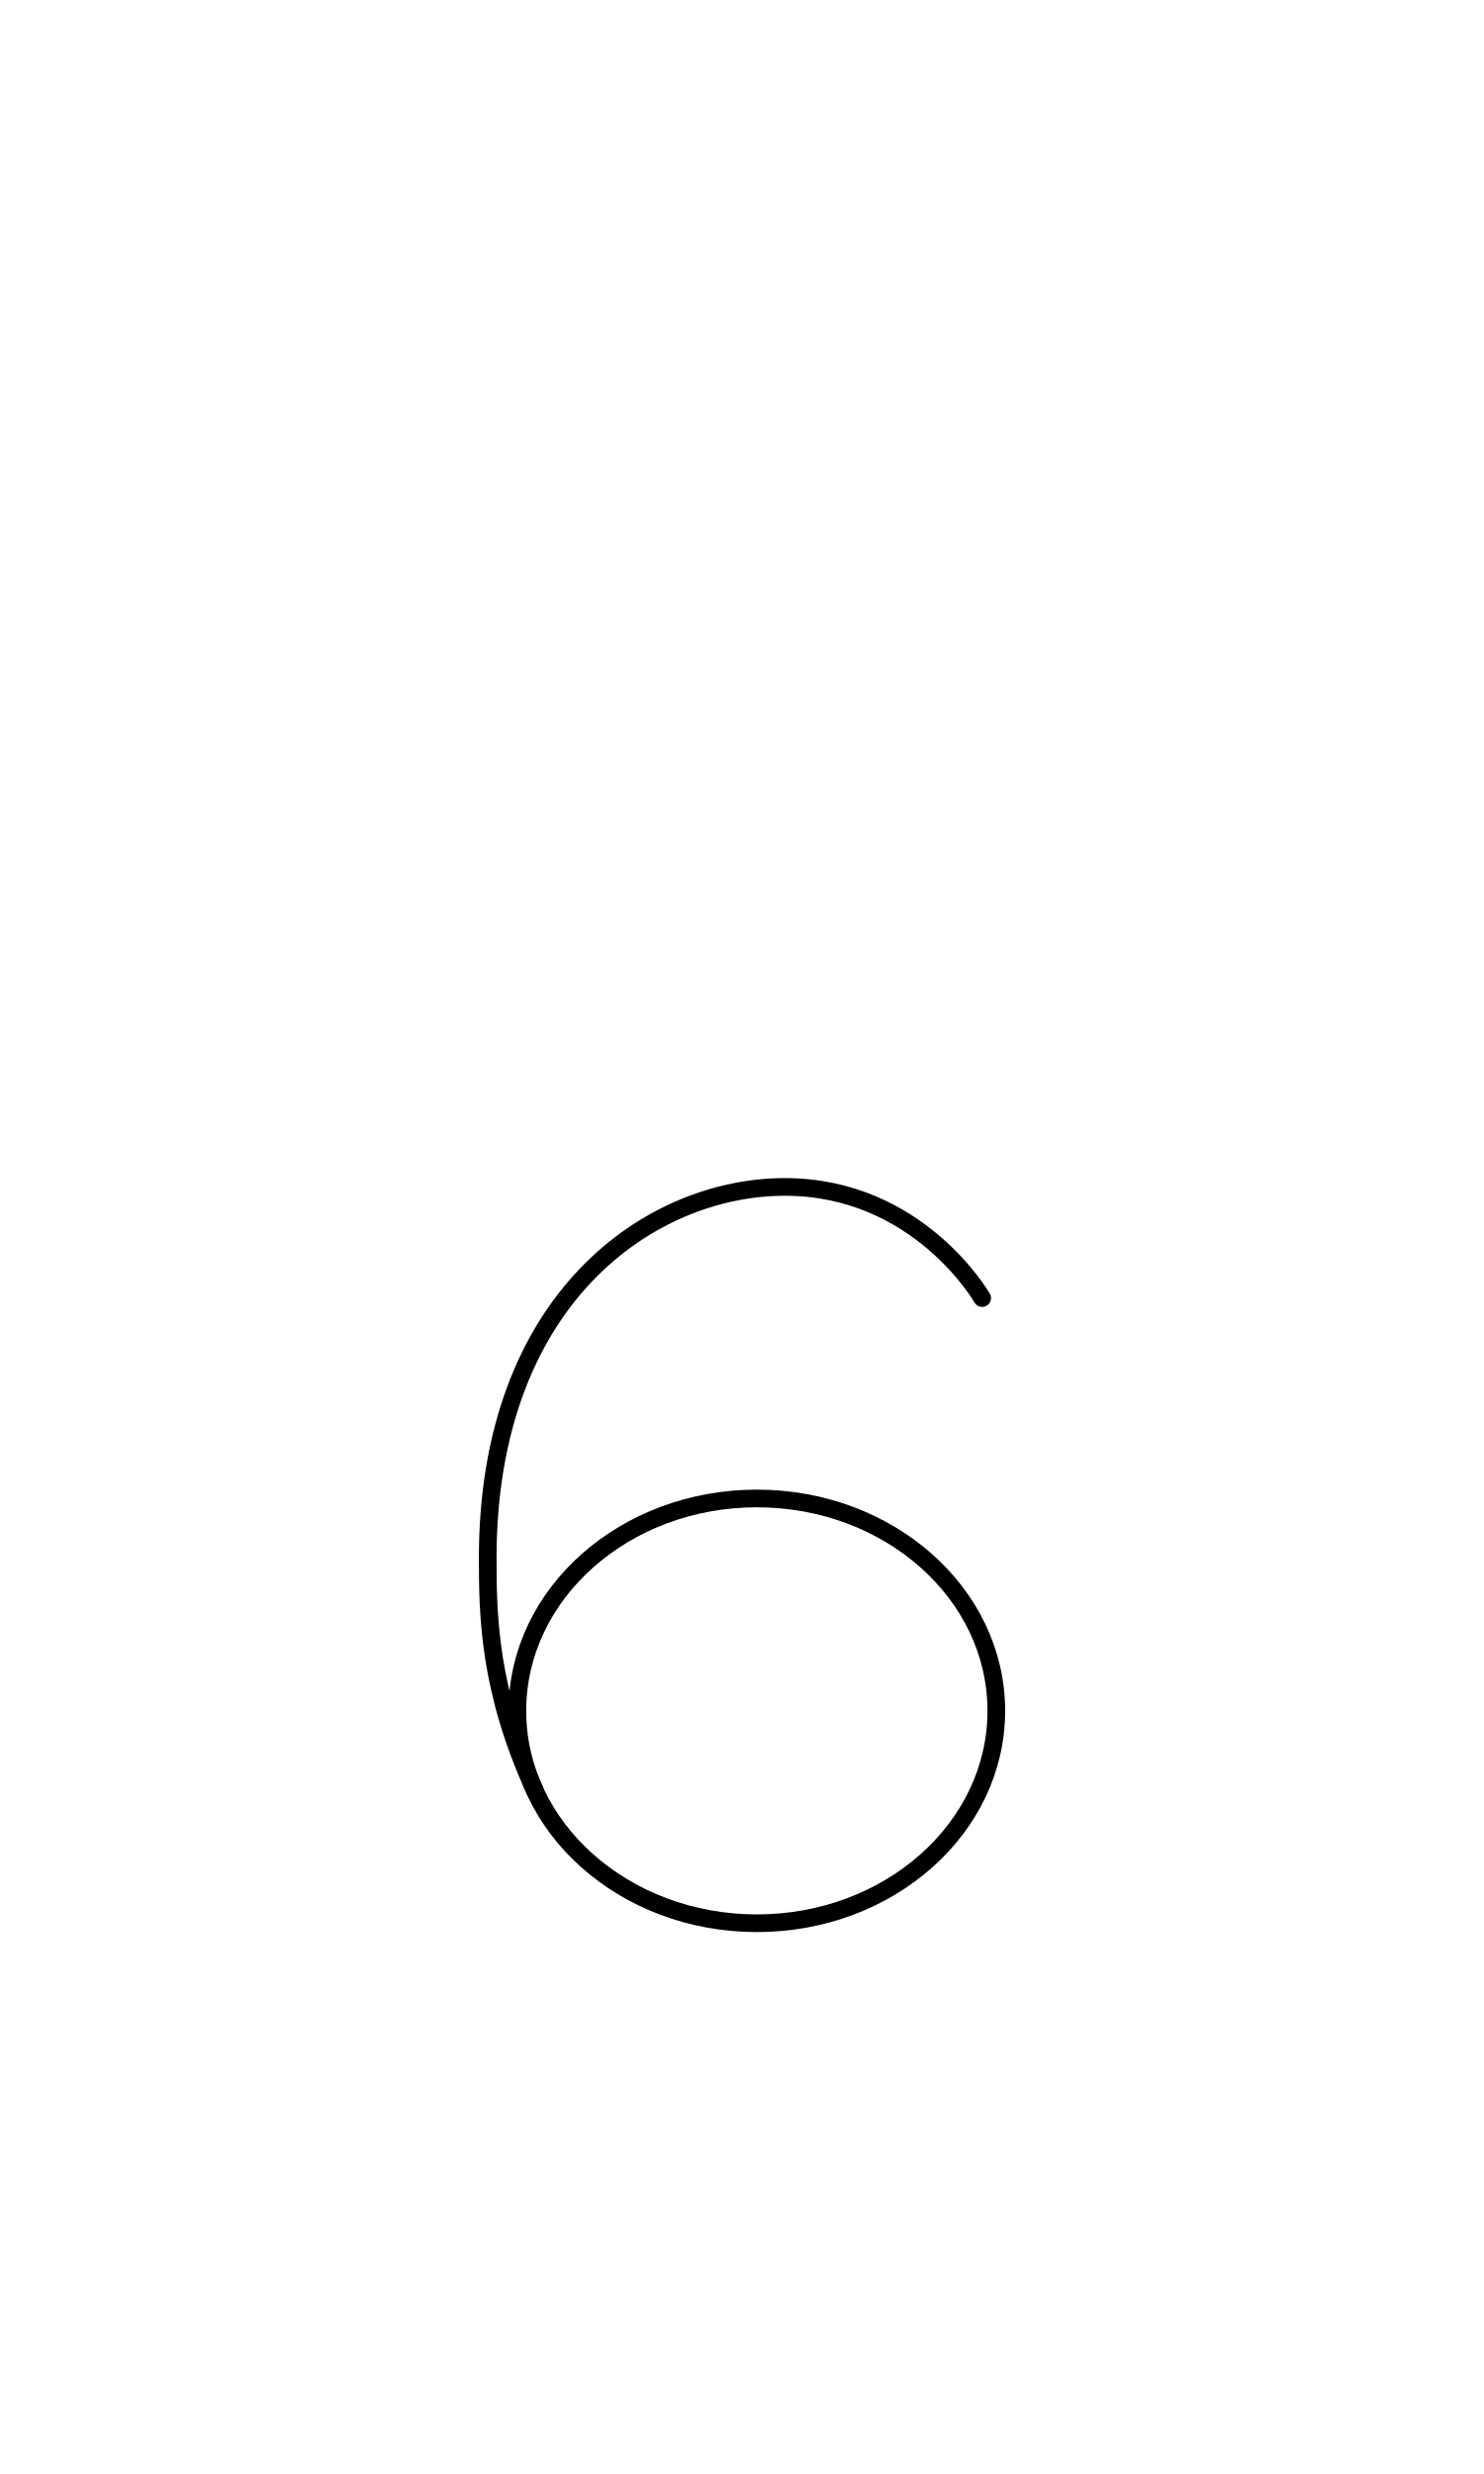
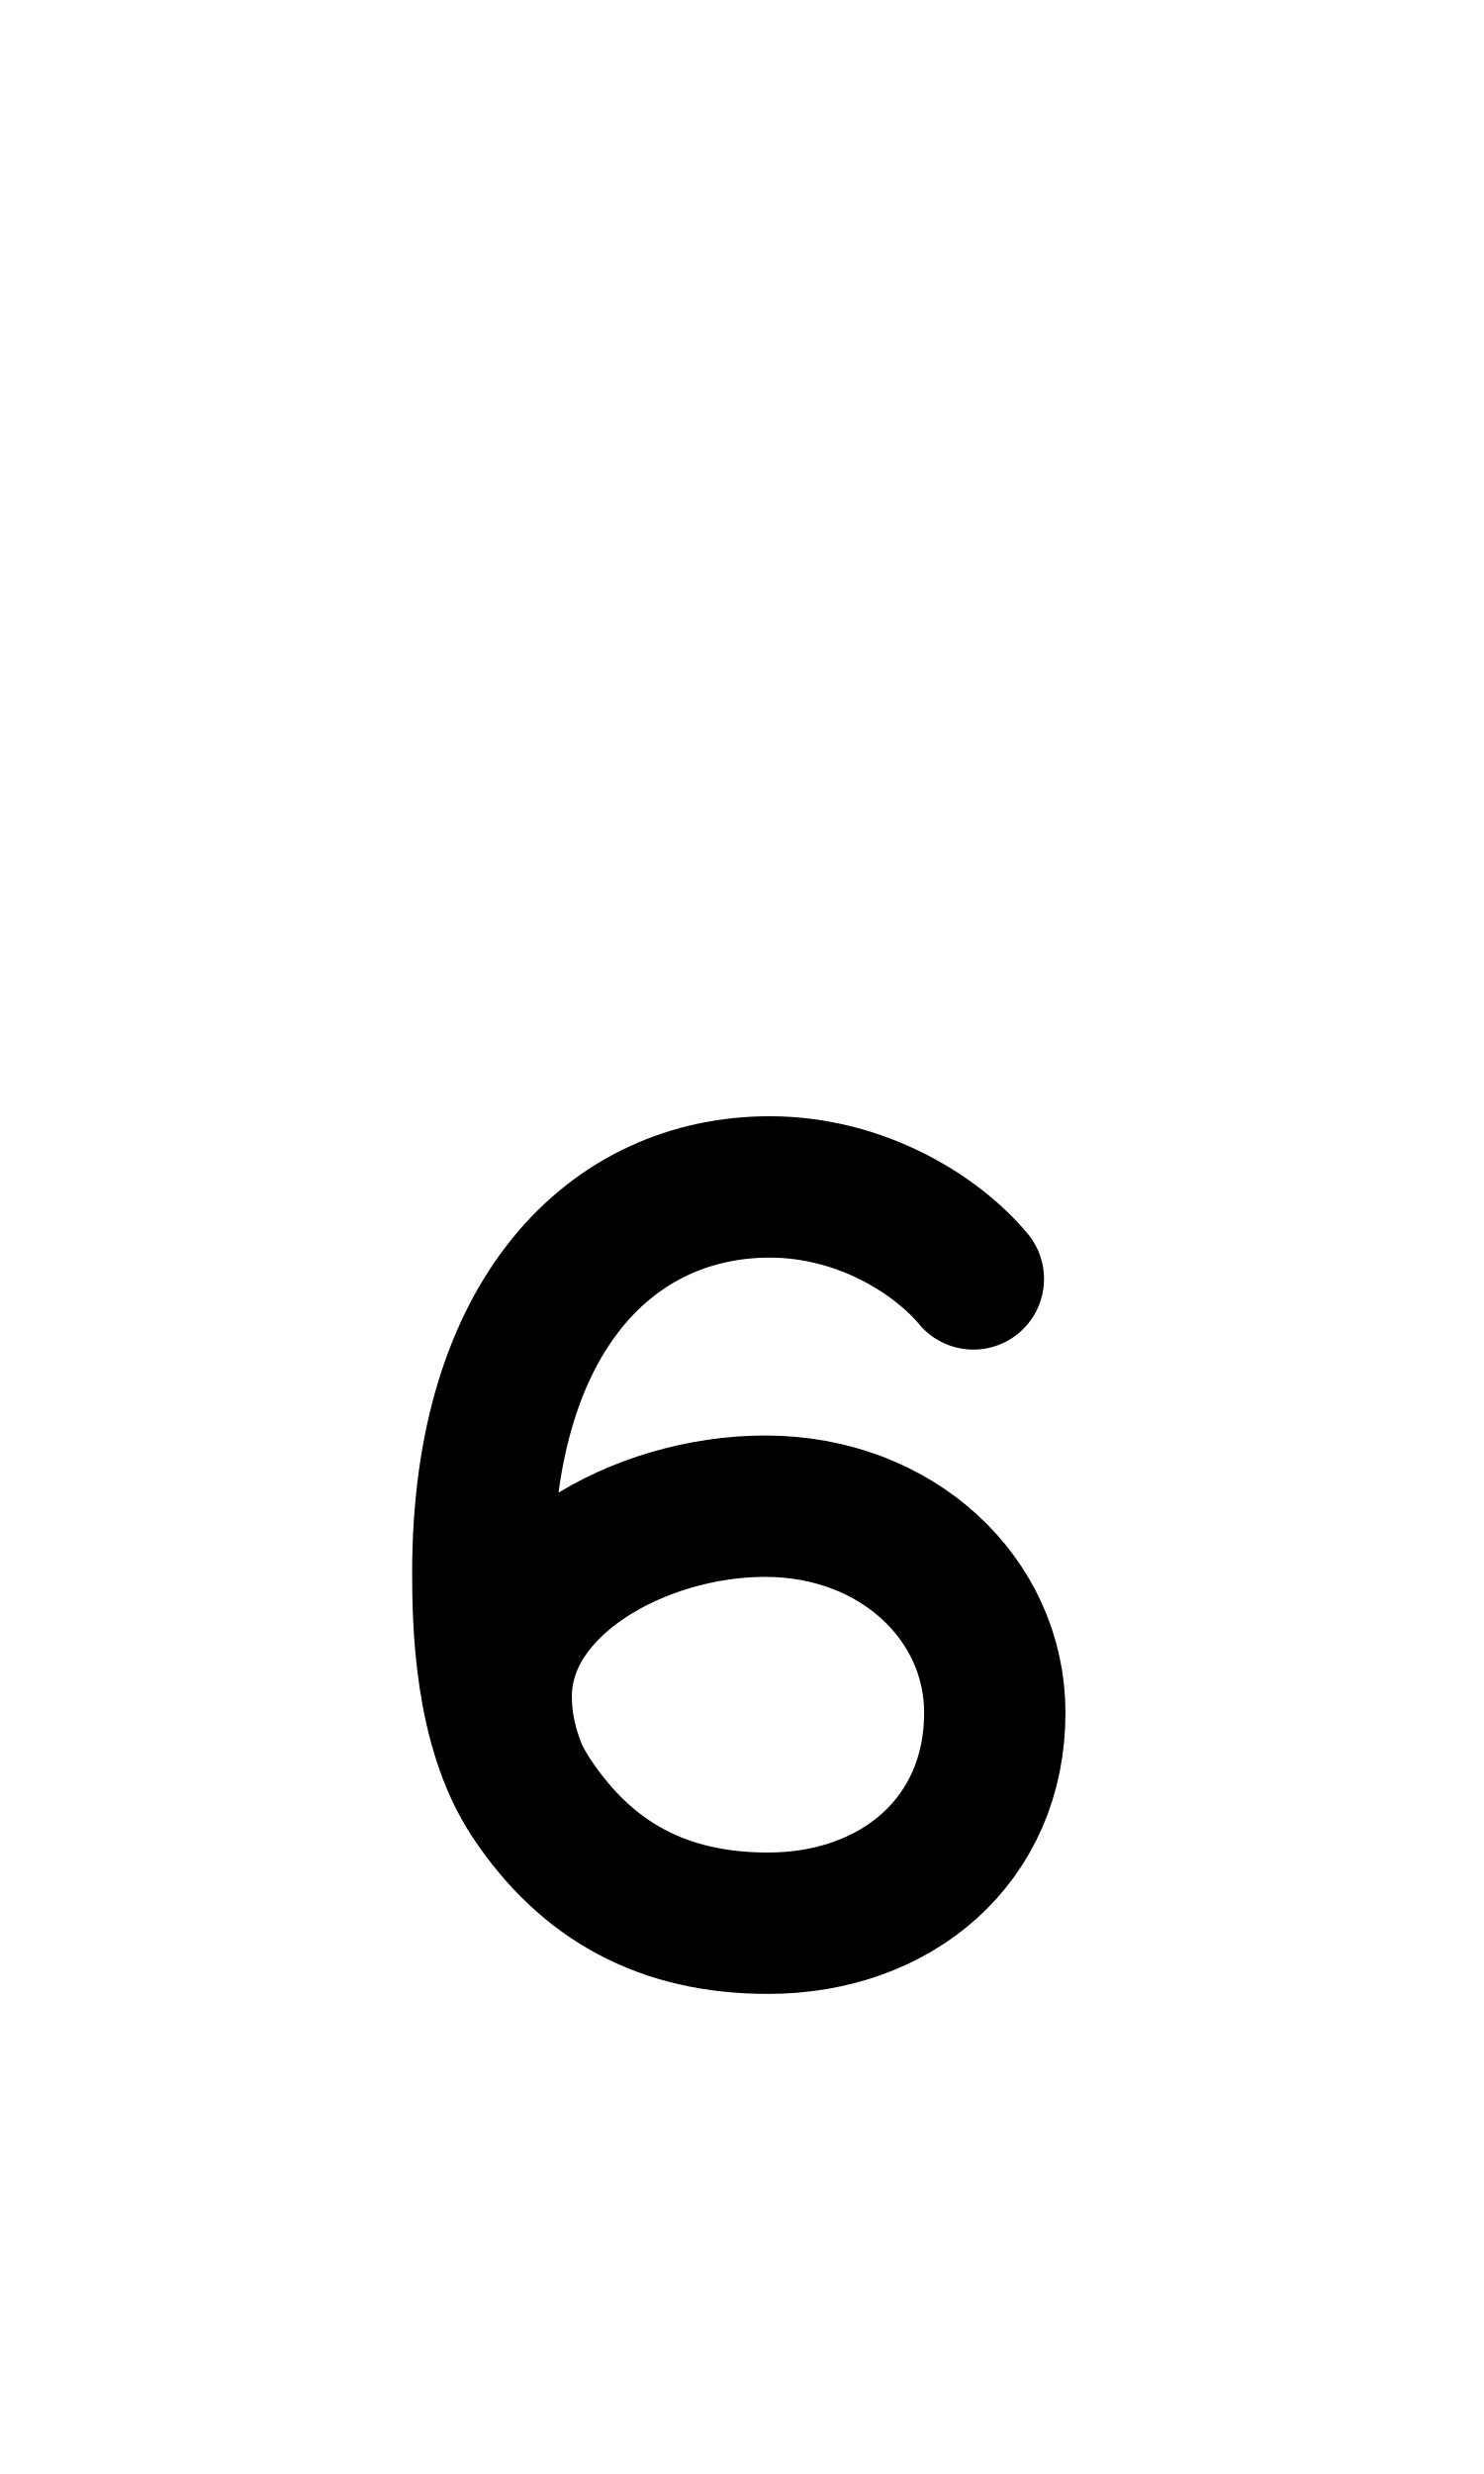
<svg xmlns="http://www.w3.org/2000/svg" width="1008" height="1680" viewBox="0 0 63 105" version="1.1" id="svg5" xml:space="preserve">
  <defs id="defs2" />
  <g id="layer3" style="display:inline;opacity:0.5;stroke-width:3.6;stroke-dasharray:none" transform="matrix(0.8333333,0,0,0.8333333,-157.9762,-173.0963)" />
  <g id="layer2" style="display:inline" />
  <g id="layer1" style="display:inline">
-     <ellipse style="display:inline;fill:none;stroke:#000000;stroke-width:0.75;stroke-linecap:round;stroke-linejoin:round;stroke-dasharray:none" id="path36-4" cx="32.13" cy="72.611" rx="10.166" ry="9.014" />
-     <path style="display:inline;fill:none;stroke:#000000;stroke-width:0.75;stroke-linecap:round;stroke-linejoin:round;stroke-dasharray:none" d="m 41.696,55.093 c 0,0 -2.697,-4.718 -8.378,-4.718 -5.681,0 -12.613,4.703 -12.613,15.757 0,2.418 0.044,5.597 2.01,9.878" id="path37-4" />
+     <path id="path36-4" style="display:inline;fill:none;stroke:#000000;stroke-width:6;stroke-linecap:round;stroke-linejoin:round;stroke-dasharray:none;stroke-opacity:1" d="M 41.322,54.279 C 39.783,52.429 36.571,50.375 32.678,50.375 c -6.651,0 -12.181,5.358 -12.181,16.368 0,2.092 0.071,6.561 2.054,9.556 2.361,3.567 5.635,5.325 10.051,5.325 5.466,0 9.63,-3.528 9.63,-8.933 0,-4.812 -4.131,-8.766 -9.748,-8.766 -5.345,0 -11.206,3.281 -11.206,8.067 0,1.326 0.318,2.373 0.692,3.282" />
  </g>
</svg>
